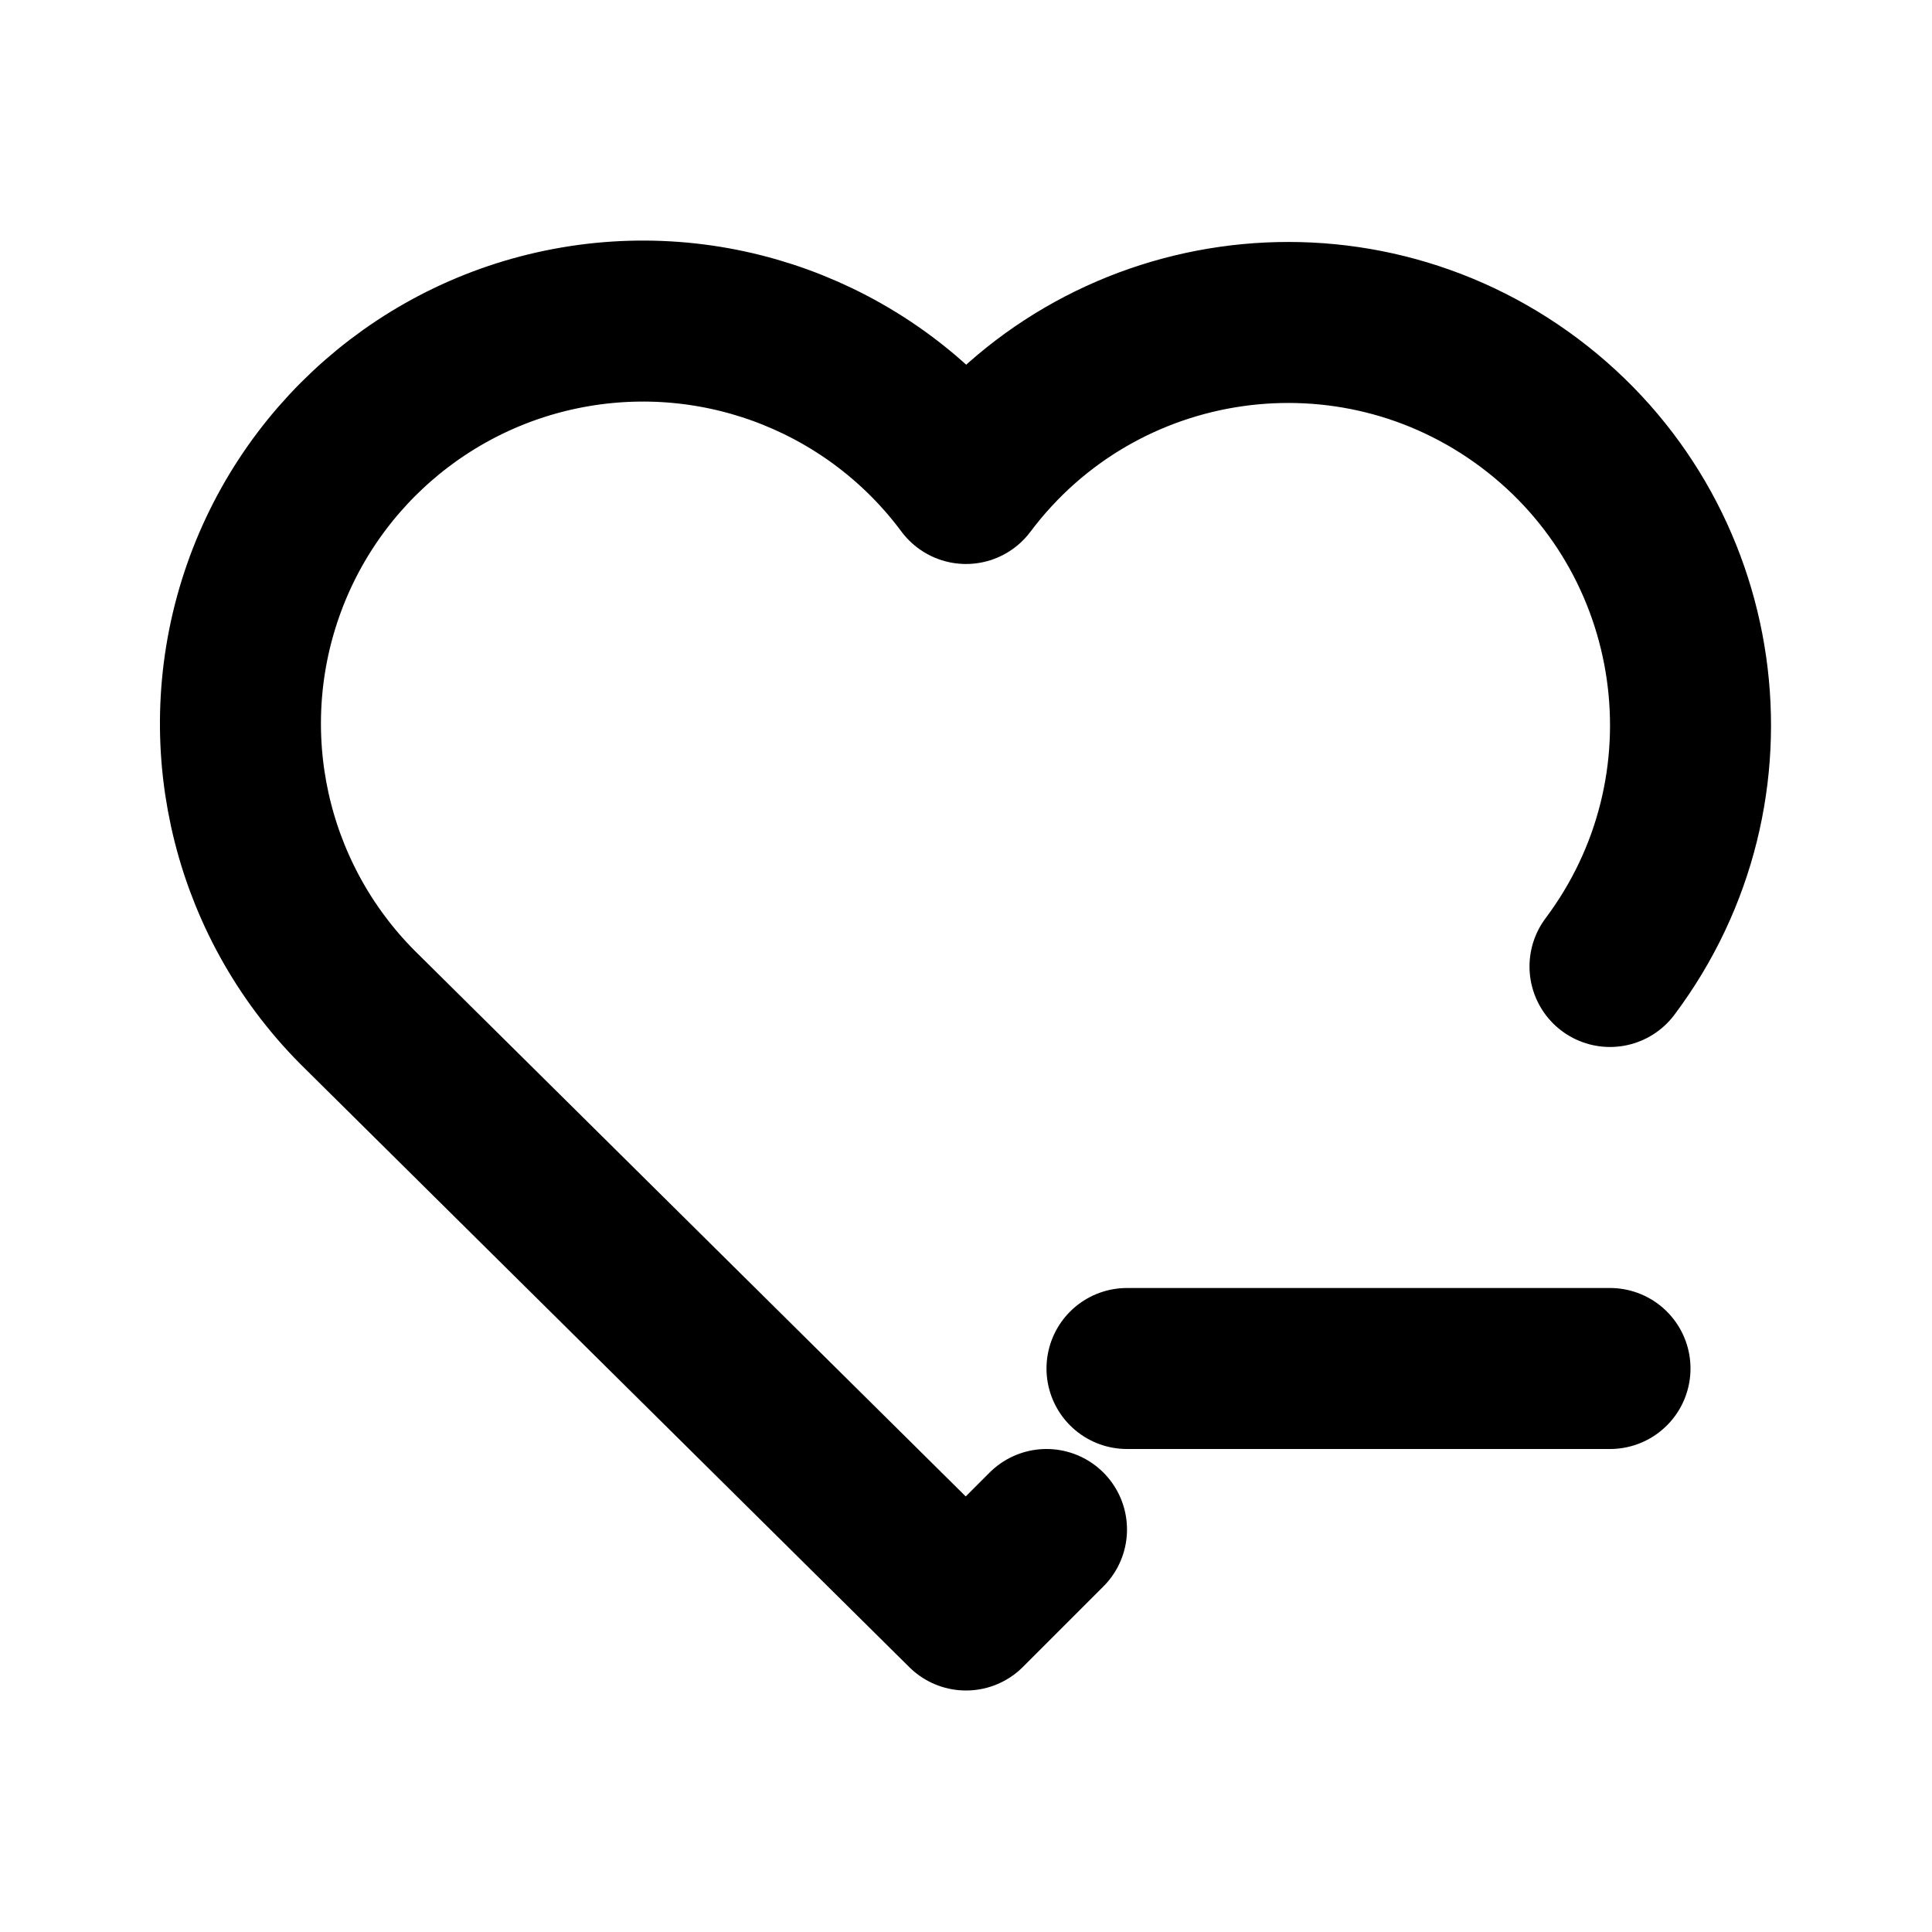
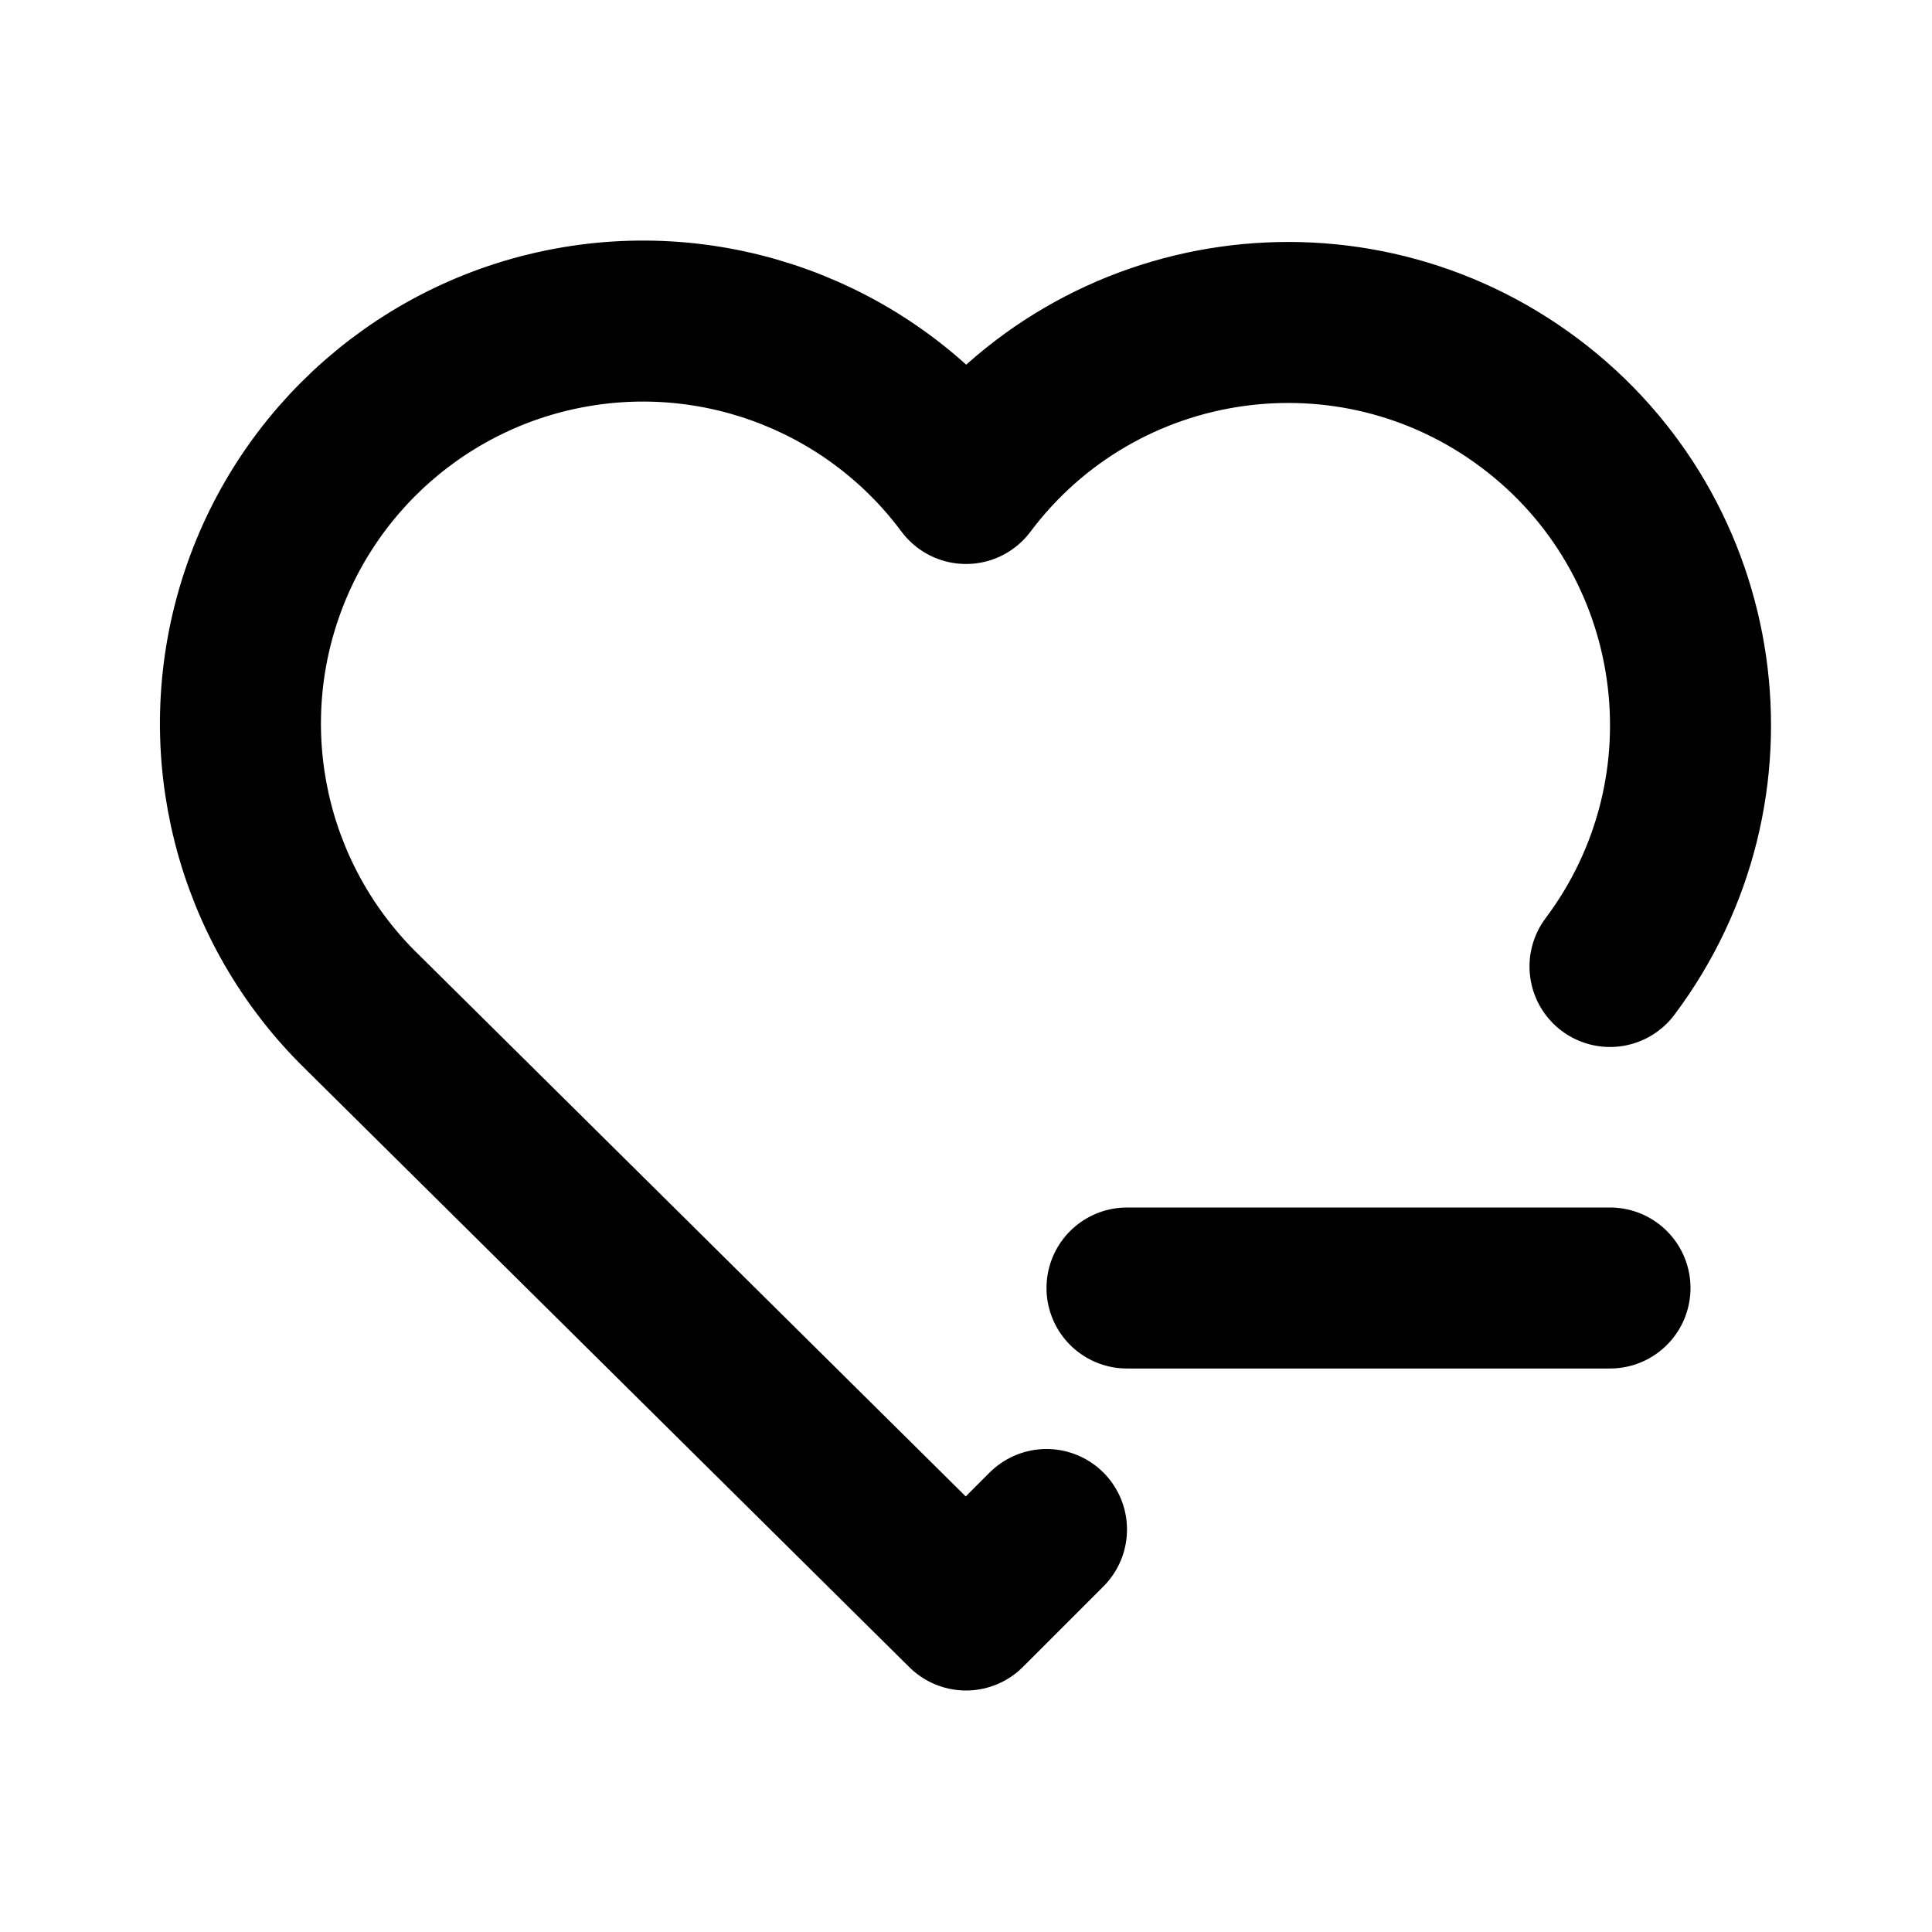
<svg xmlns="http://www.w3.org/2000/svg" class="icon icon-tabler icon-tabler-heart-minus" width="24" height="24" viewBox="0 0 24 24" stroke-width="2" stroke="currentColor" fill="none" stroke-linecap="round" stroke-linejoin="round">
  <path stroke="none" d="M0 0h24v24H0z" fill="none" />
  <path d="M13 19l-1 1l-7.5 -7.428a5 5 0 1 1 7.5 -6.566a5 5 0 0 1 8 6" />
-   <path d="M14 17h6" />
+   <path d="M14 16h6" />
</svg>
